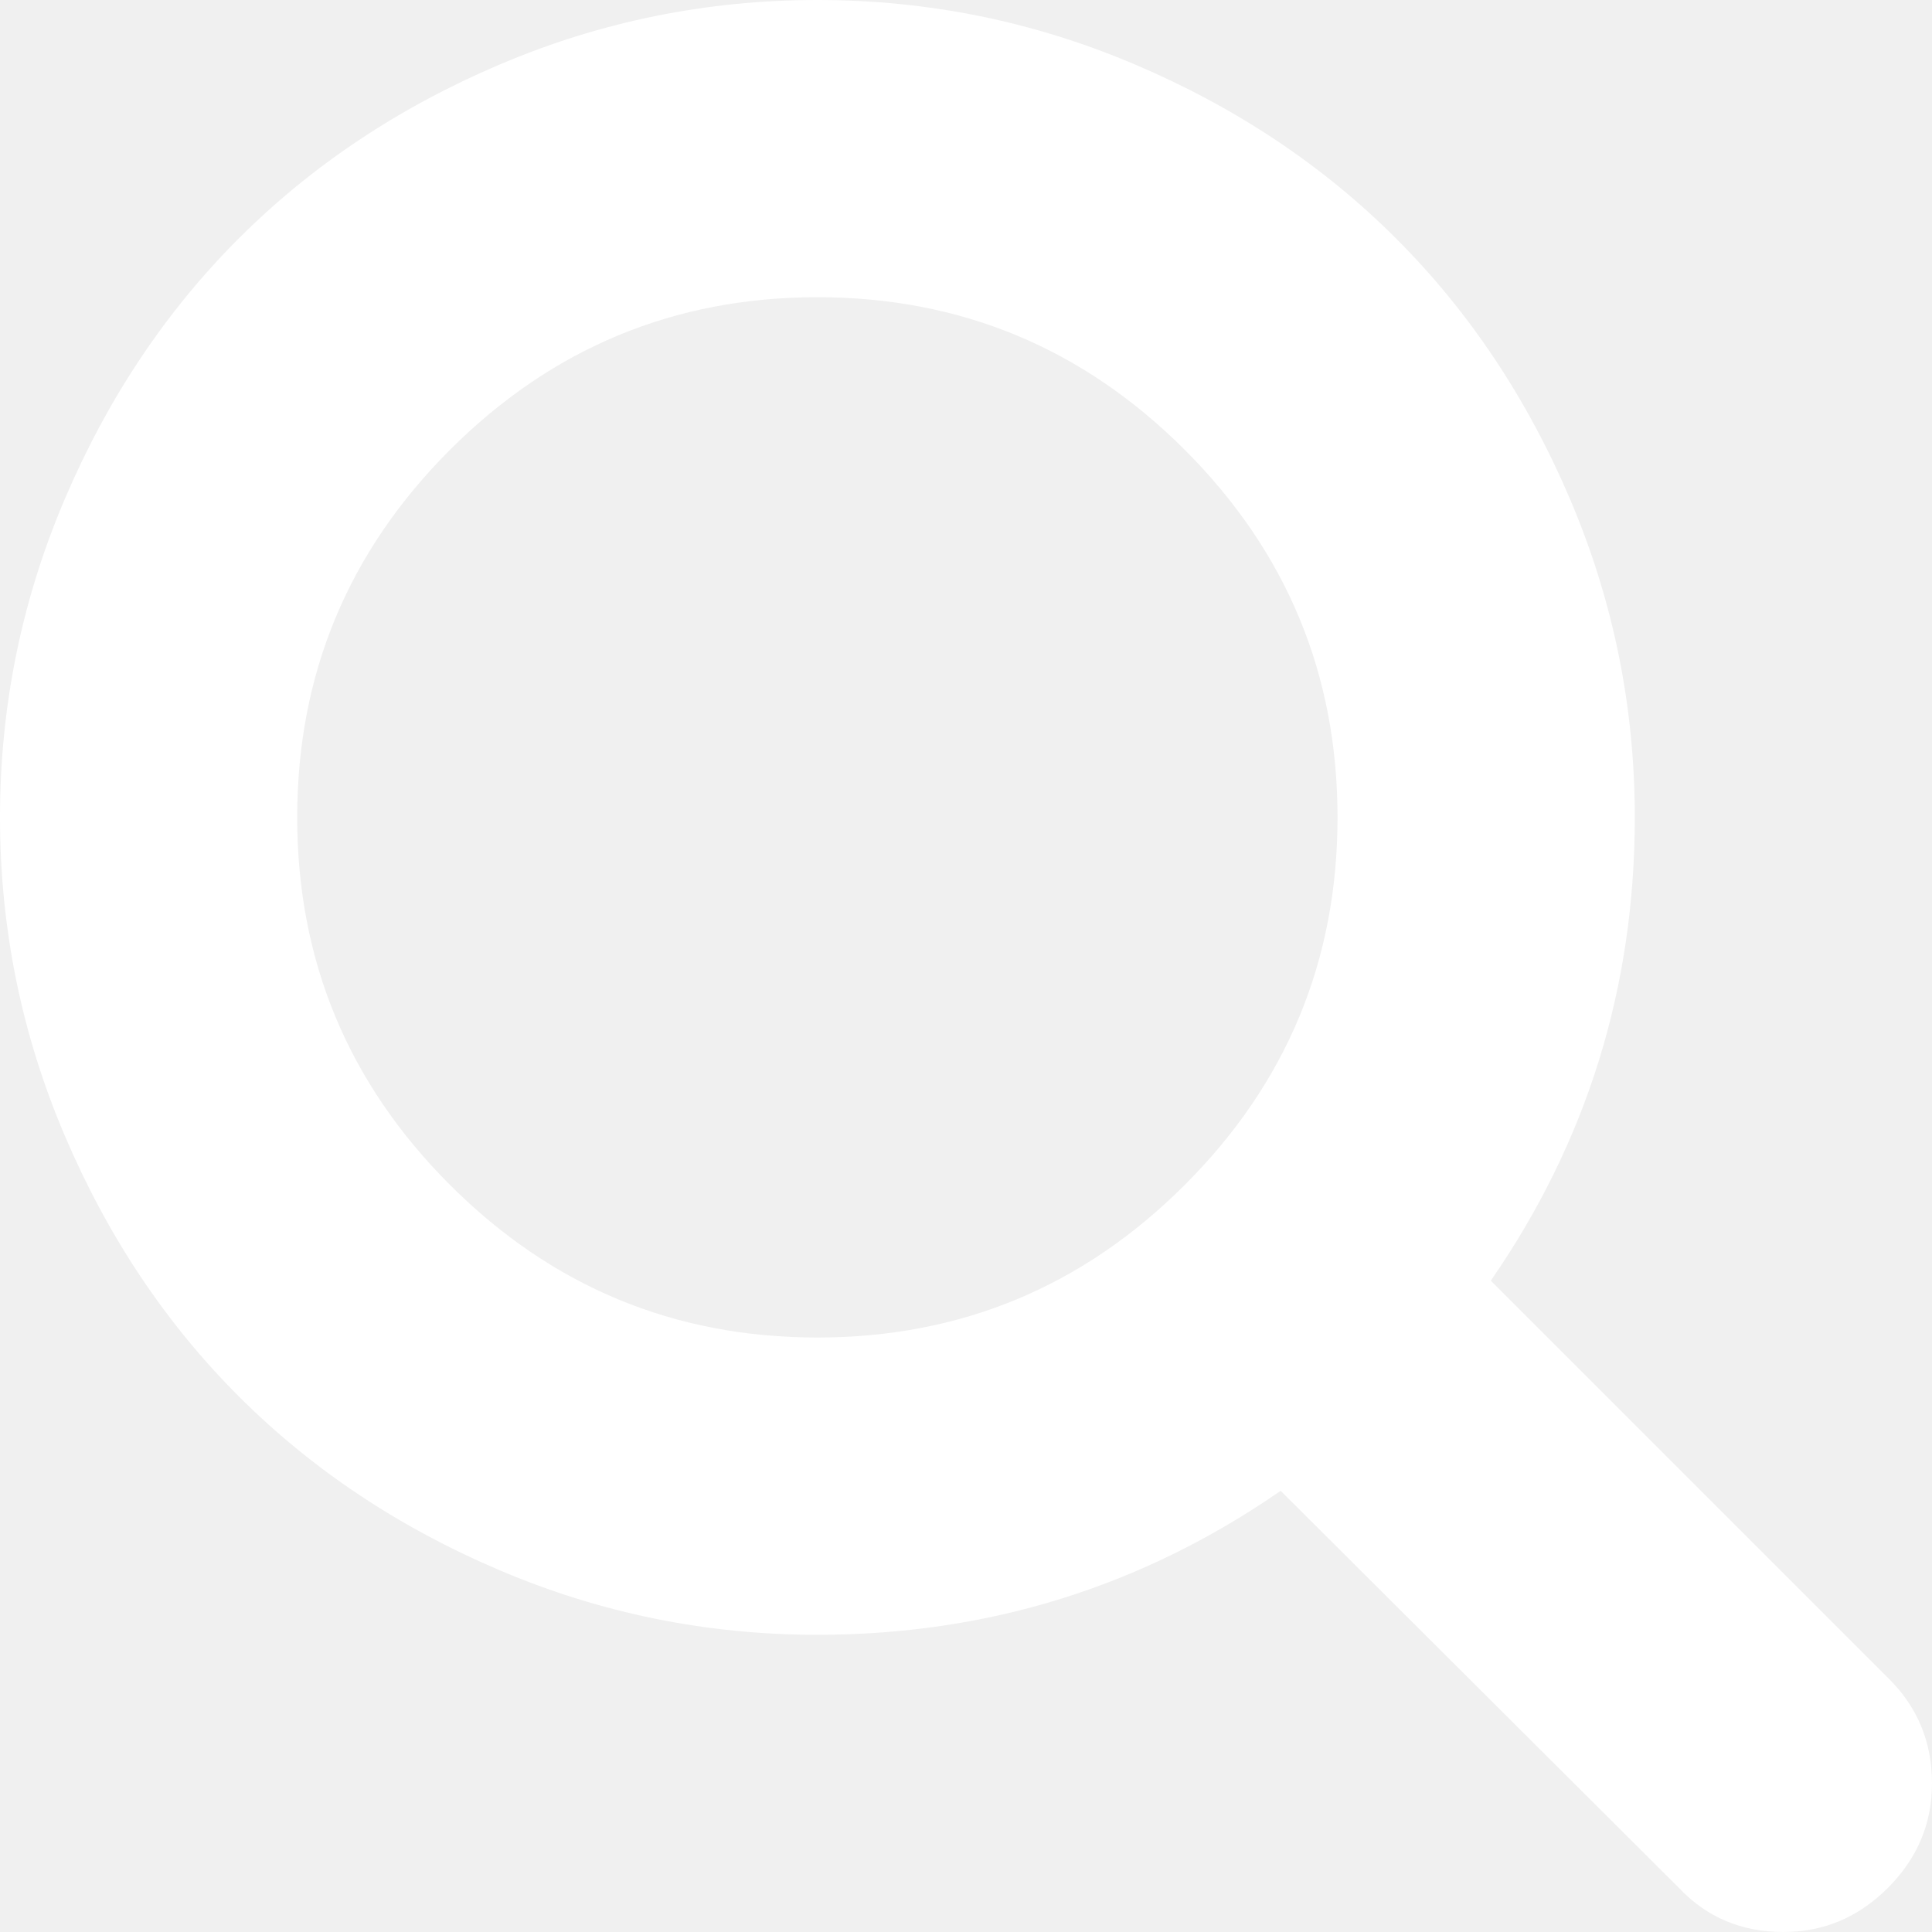
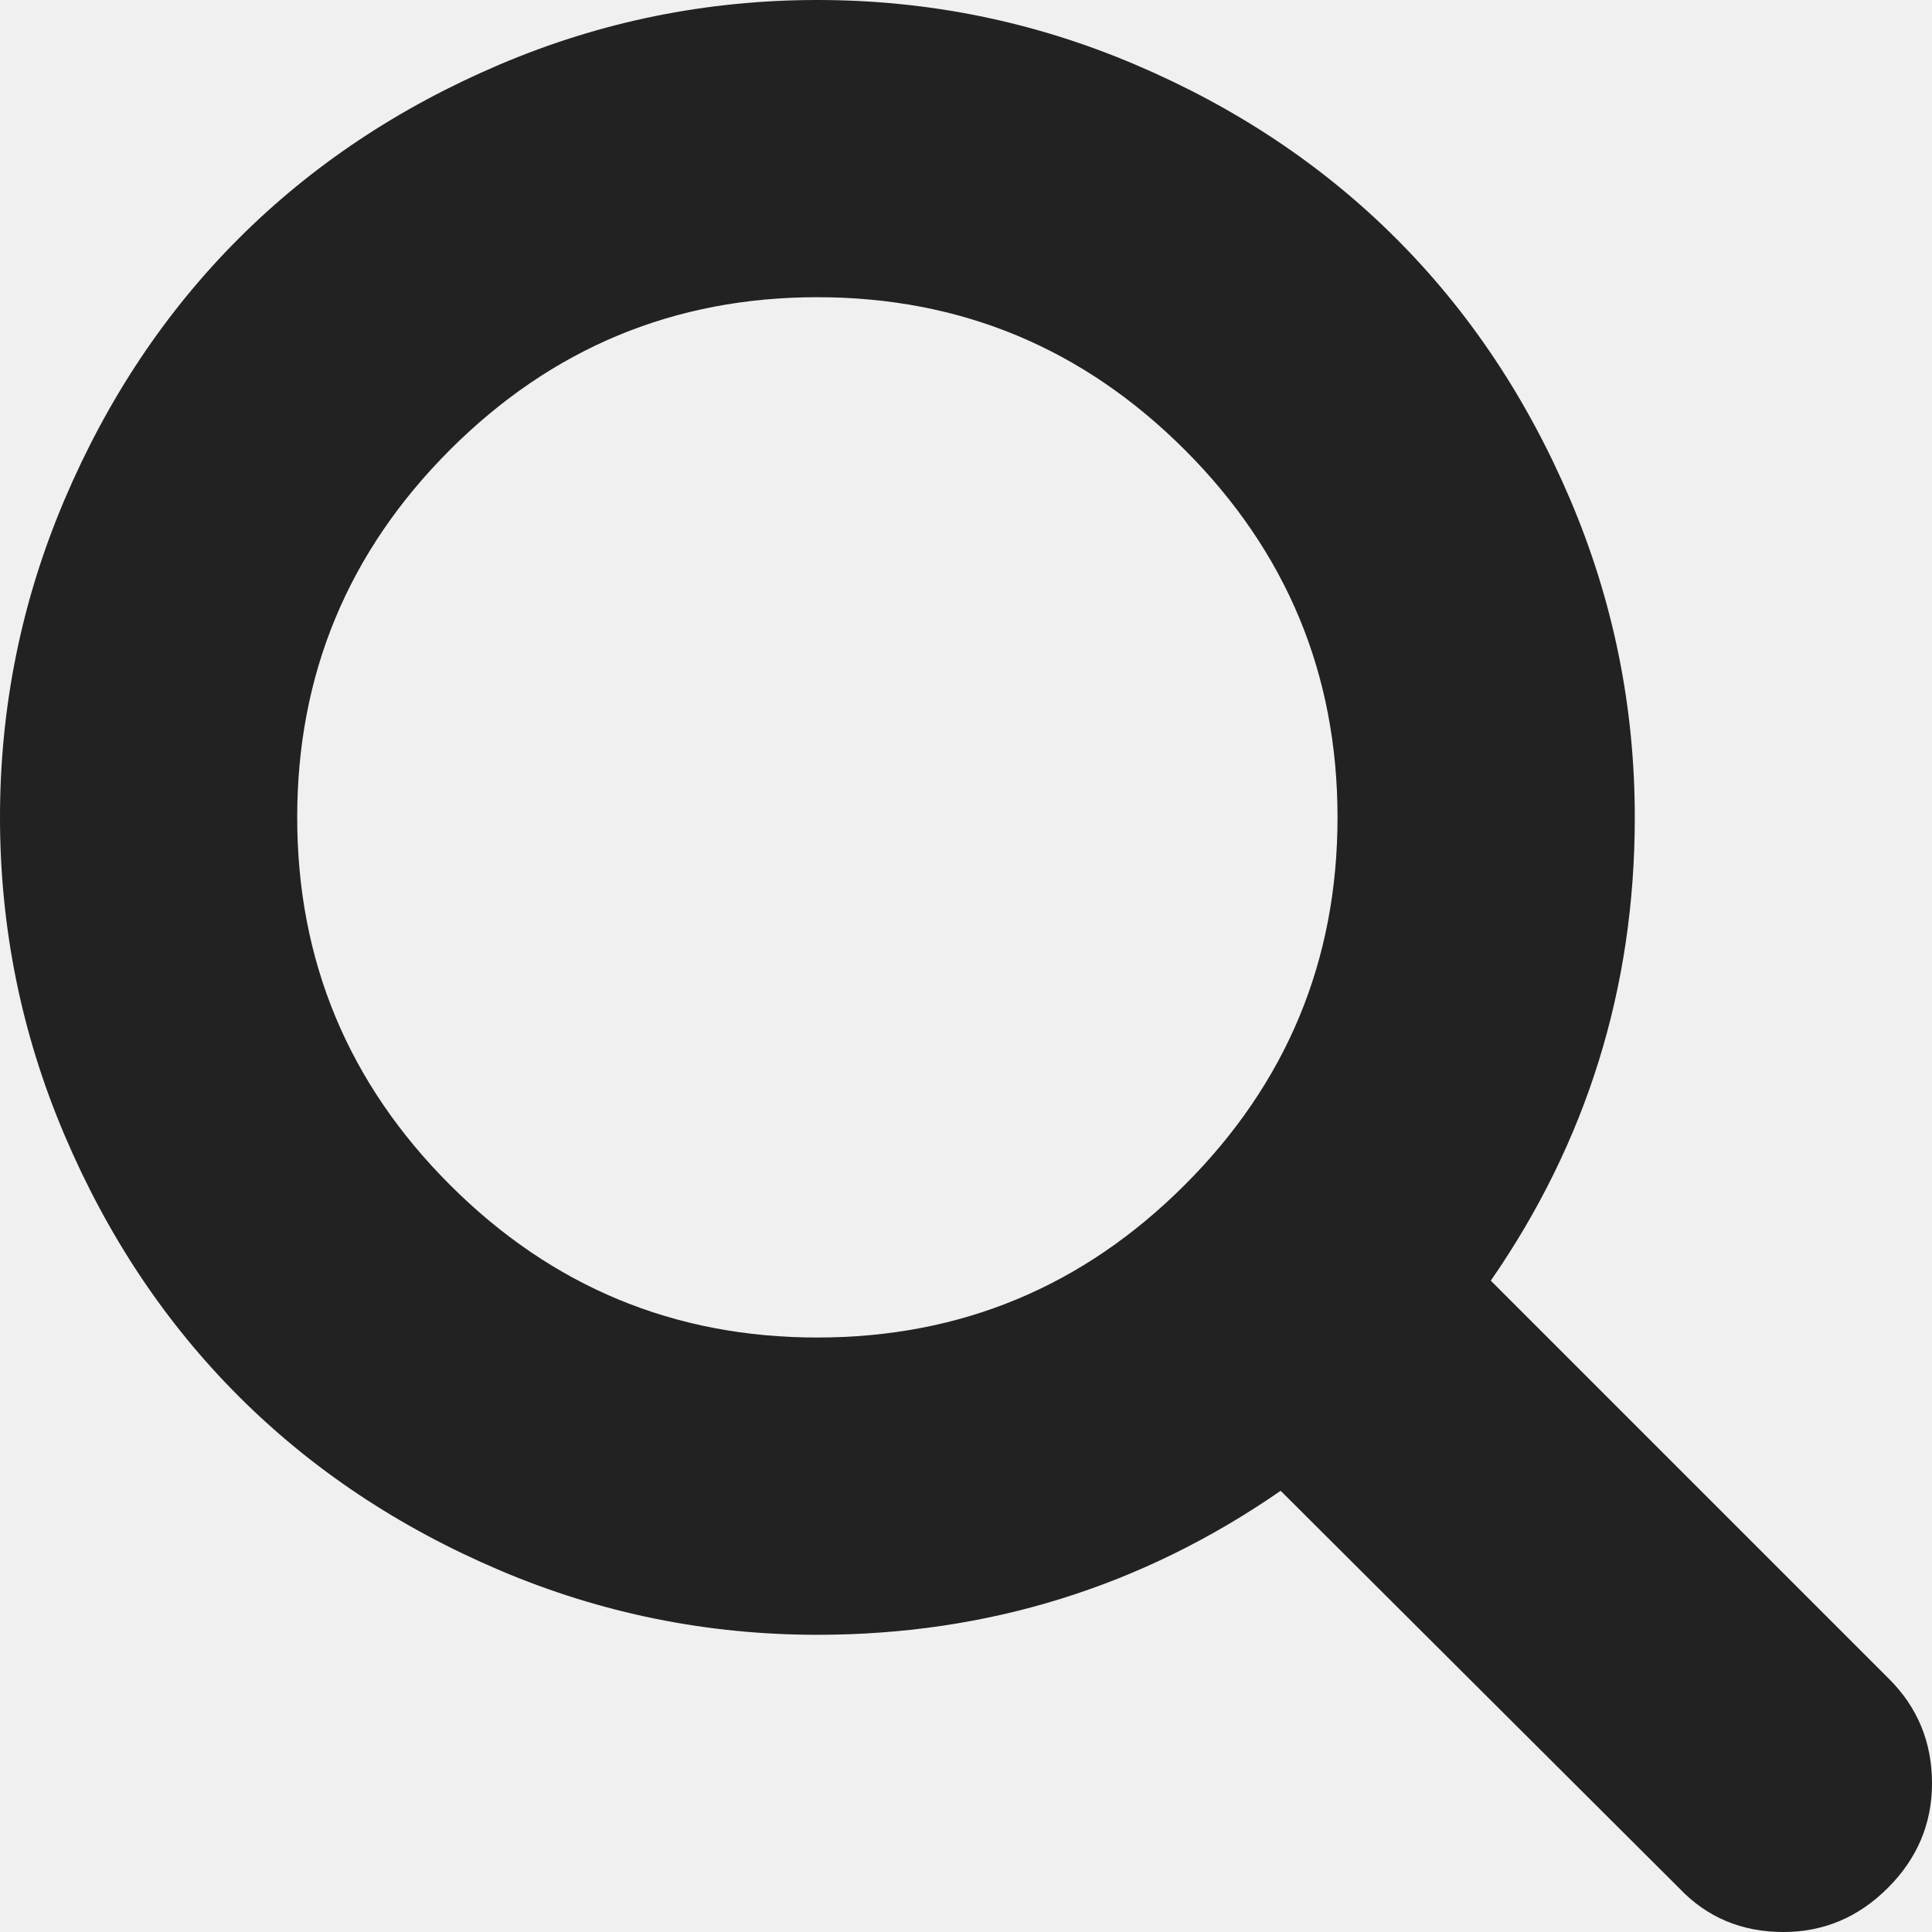
<svg xmlns="http://www.w3.org/2000/svg" version="1.1" width="30px" height="30px">
  <g transform="matrix(1 0 0 1 -1160 -15 )">
-     <path d="M 18.398 18.398  C 19.979 16.818  20.769 14.916  20.769 12.692  C 20.769 10.469  19.979 8.567  18.398 6.986  C 16.818 5.406  14.916 4.615  12.692 4.615  C 10.469 4.615  8.567 5.406  6.986 6.986  C 5.406 8.567  4.615 10.469  4.615 12.692  C 4.615 14.916  5.406 16.818  6.986 18.398  C 8.567 19.979  10.469 20.769  12.692 20.769  C 14.916 20.769  16.818 19.979  18.398 18.398  Z M 29.333 26.07  C 29.778 26.514  30 27.055  30 27.692  C 30 28.317  29.772 28.858  29.315 29.315  C 28.858 29.772  28.317 30  27.692 30  C 27.043 30  26.502 29.772  26.07 29.315  L 19.886 23.149  C 17.734 24.639  15.337 25.385  12.692 25.385  C 10.974 25.385  9.33 25.051  7.761 24.384  C 6.193 23.717  4.841 22.816  3.705 21.68  C 2.569 20.544  1.668 19.192  1.001 17.623  C 0.334 16.055  0 14.411  0 12.692  C 0 10.974  0.334 9.33  1.001 7.761  C 1.668 6.193  2.569 4.841  3.705 3.705  C 4.841 2.569  6.193 1.668  7.761 1.001  C 9.33 0.334  10.974 0  12.692 0  C 14.411 0  16.055 0.334  17.623 1.001  C 19.192 1.668  20.544 2.569  21.68 3.705  C 22.816 4.841  23.717 6.193  24.384 7.761  C 25.051 9.33  25.385 10.974  25.385 12.692  C 25.385 15.337  24.639 17.734  23.149 19.886  L 29.333 26.07  Z " fillRule="nonzero" fill="#fff" stroke="none" transform="matrix(1 0 0 1 1160 15 )" />
+     <path d="M 18.398 18.398  C 19.979 16.818  20.769 14.916  20.769 12.692  C 20.769 10.469  19.979 8.567  18.398 6.986  C 16.818 5.406  14.916 4.615  12.692 4.615  C 10.469 4.615  8.567 5.406  6.986 6.986  C 5.406 8.567  4.615 10.469  4.615 12.692  C 4.615 14.916  5.406 16.818  6.986 18.398  C 8.567 19.979  10.469 20.769  12.692 20.769  C 14.916 20.769  16.818 19.979  18.398 18.398  Z M 29.333 26.07  C 29.778 26.514  30 27.055  30 27.692  C 30 28.317  29.772 28.858  29.315 29.315  C 28.858 29.772  28.317 30  27.692 30  C 27.043 30  26.502 29.772  26.07 29.315  L 19.886 23.149  C 17.734 24.639  15.337 25.385  12.692 25.385  C 10.974 25.385  9.33 25.051  7.761 24.384  C 6.193 23.717  4.841 22.816  3.705 21.68  C 2.569 20.544  1.668 19.192  1.001 17.623  C 0.334 16.055  0 14.411  0 12.692  C 0 10.974  0.334 9.33  1.001 7.761  C 1.668 6.193  2.569 4.841  3.705 3.705  C 4.841 2.569  6.193 1.668  7.761 1.001  C 9.33 0.334  10.974 0  12.692 0  C 14.411 0  16.055 0.334  17.623 1.001  C 19.192 1.668  20.544 2.569  21.68 3.705  C 22.816 4.841  23.717 6.193  24.384 7.761  C 25.051 9.33  25.385 10.974  25.385 12.692  C 25.385 15.337  24.639 17.734  23.149 19.886  L 29.333 26.07  Z " fillRule="nonzero" fill="#222" stroke="none" transform="matrix(1 0 0 1 1160 15 )" />
  </g>
</svg>
